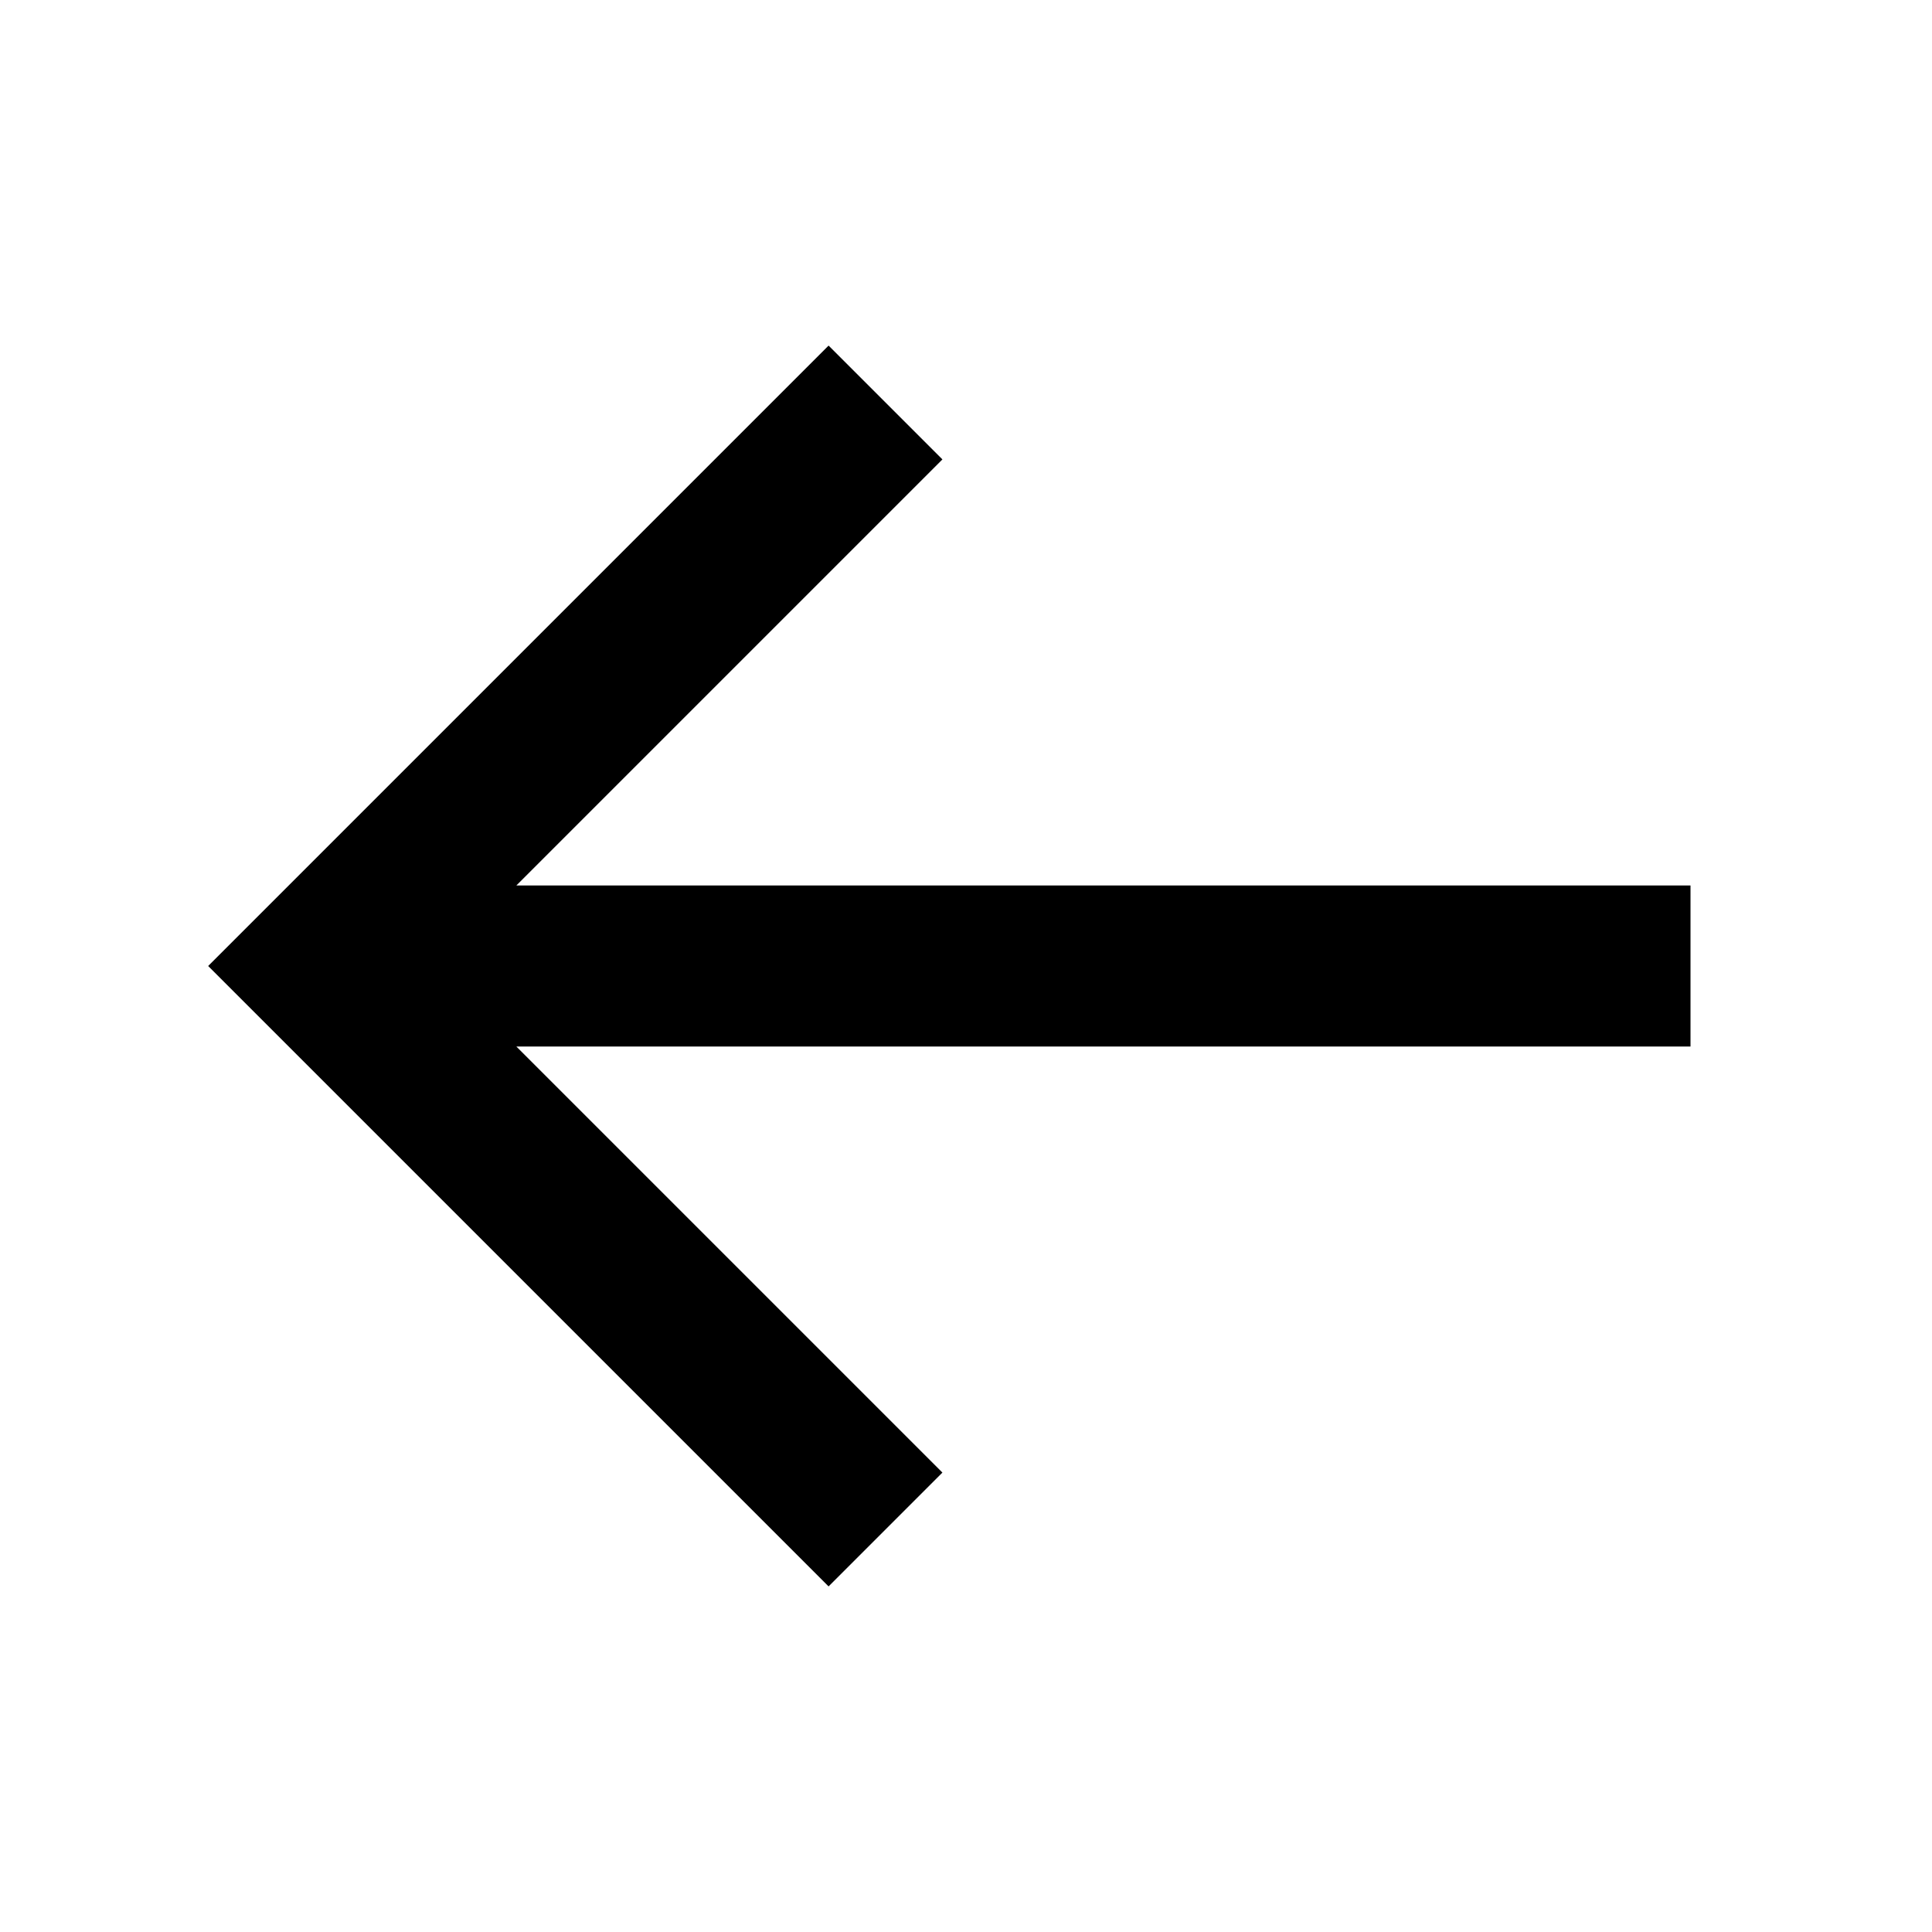
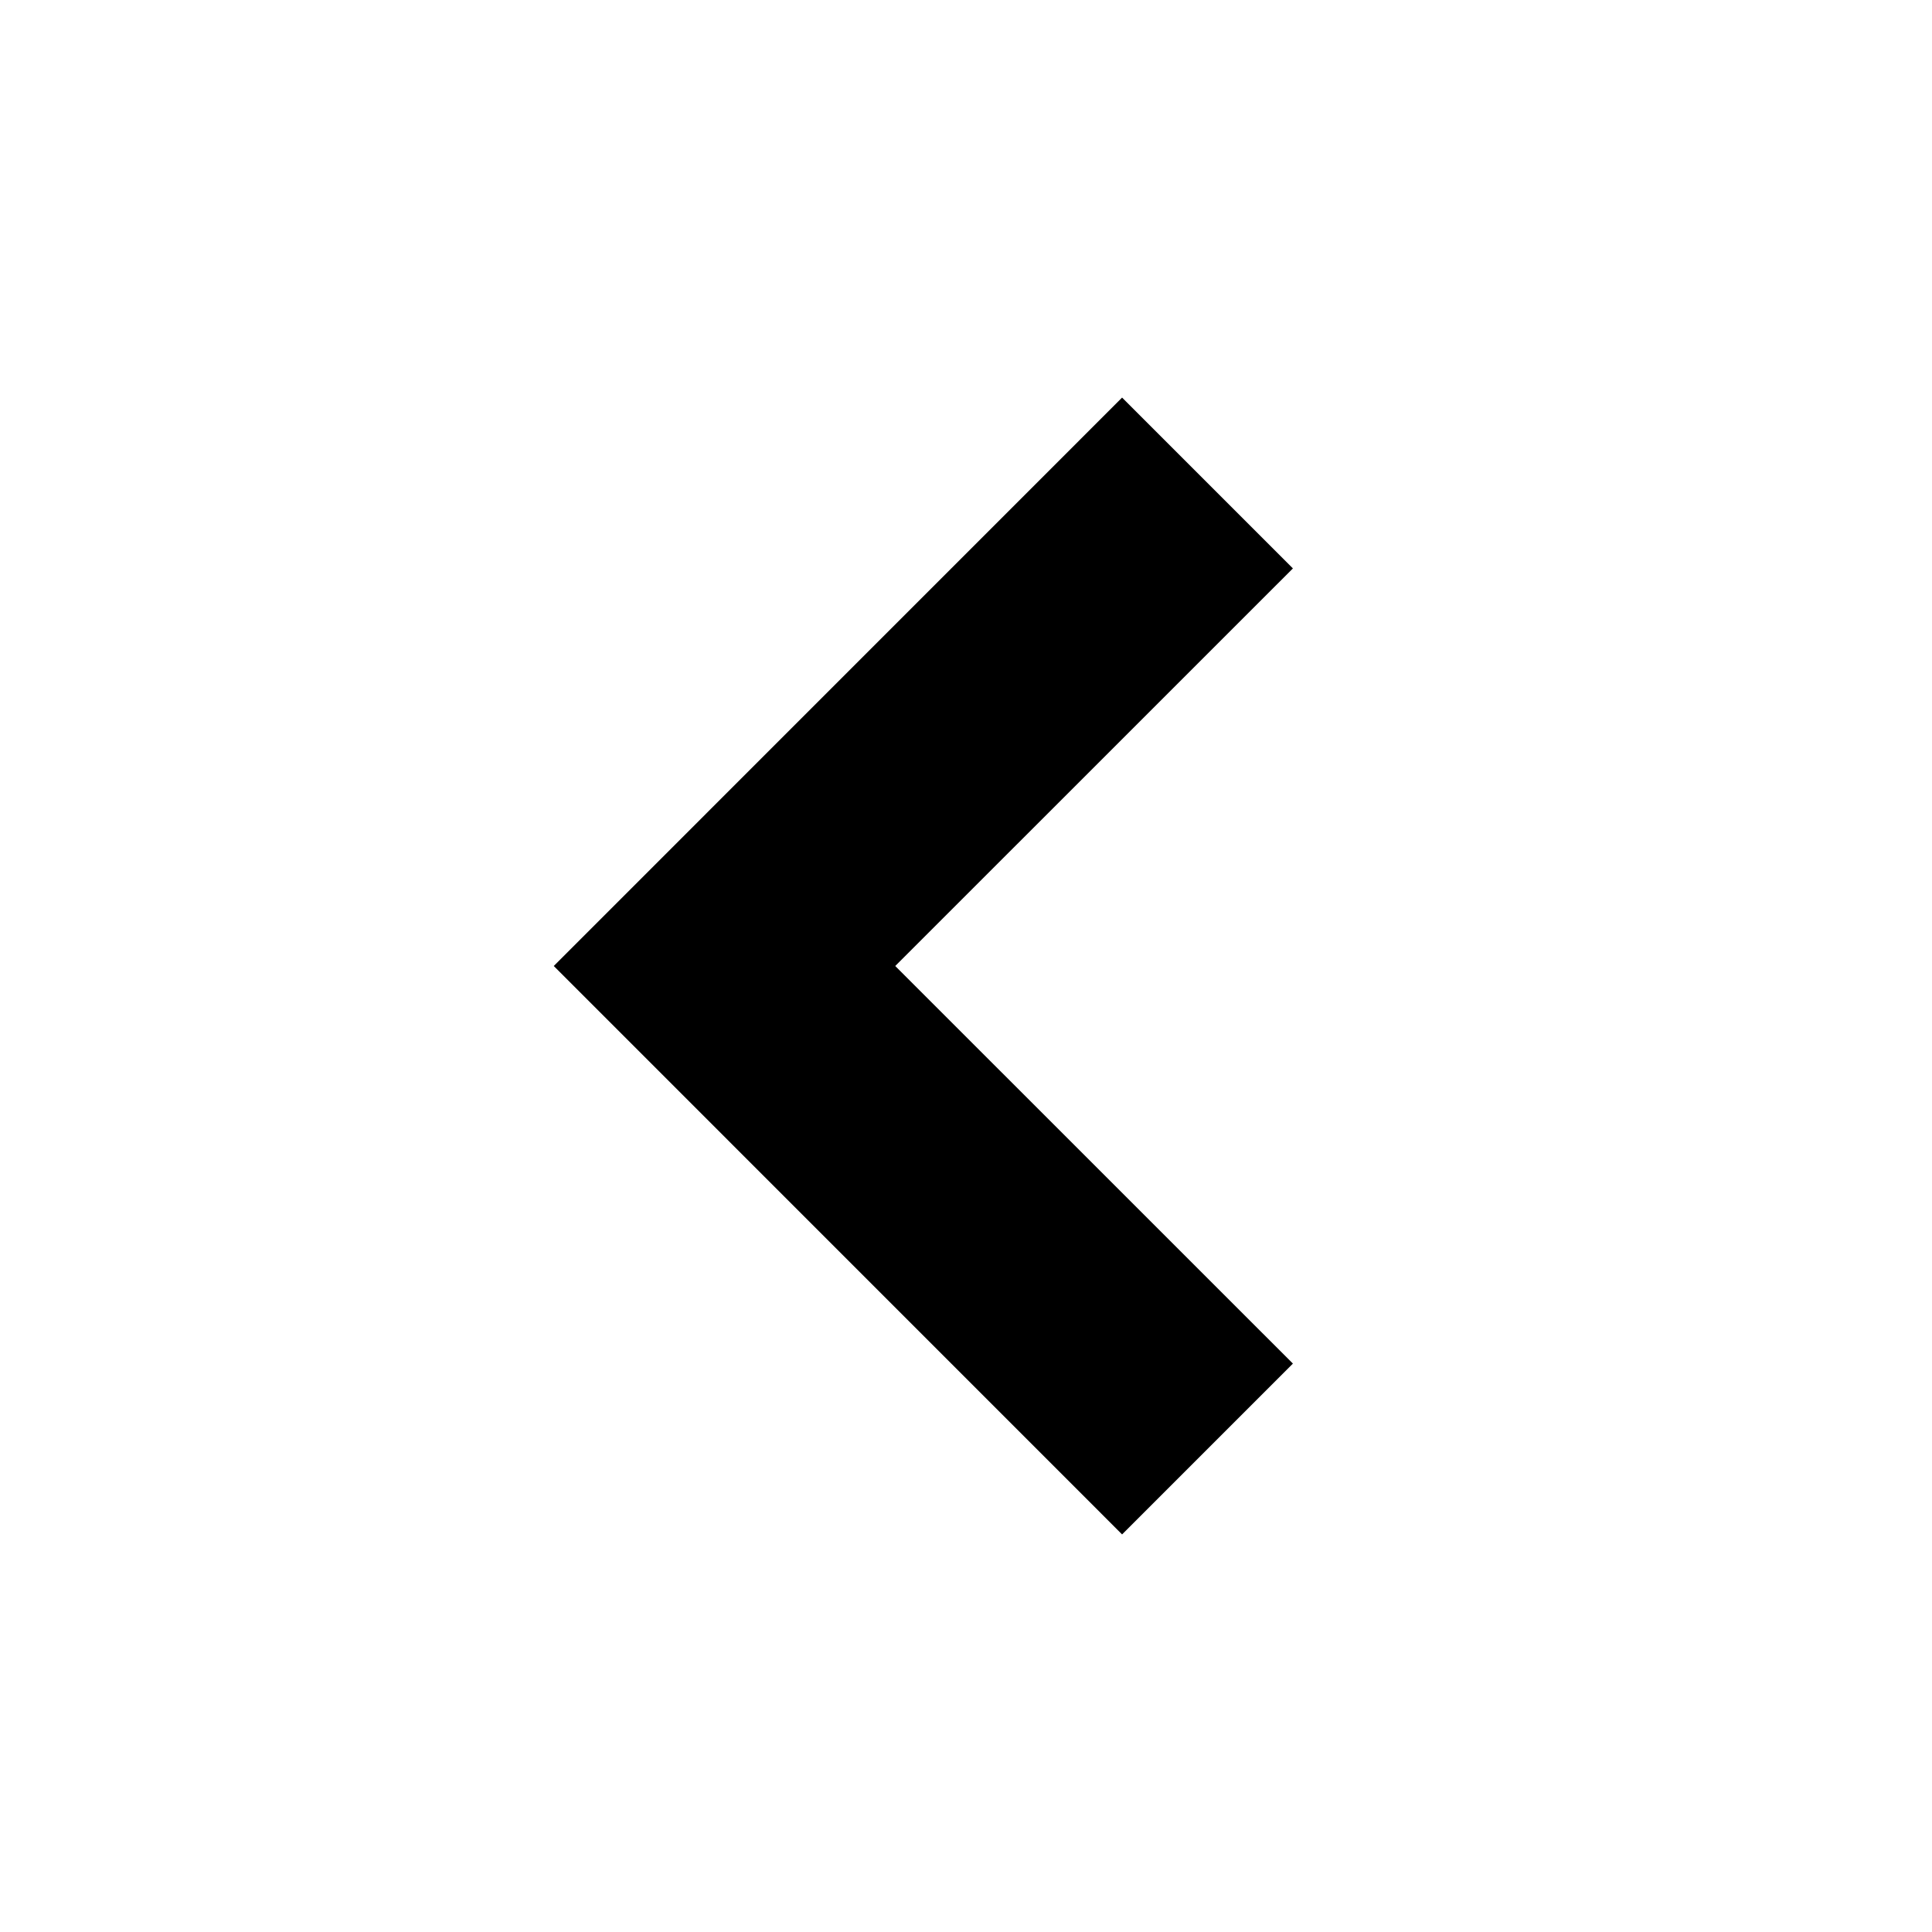
- <svg xmlns="http://www.w3.org/2000/svg" width="24" height="24" viewBox="0 0 24 24" style="fill: rgba(0, 0, 0, 1);transform: ;msFilter:;">
-   <path d="M21 11H6.414l5.293-5.293-1.414-1.414L2.586 12l7.707 7.707 1.414-1.414L6.414 13H21z" />
+ <svg xmlns="http://www.w3.org/2000/svg" width="60" height="60" viewBox="0 0 24 24" style="fill: rgba(0, 0, 0, 1);transform: ;msFilter:;">
+   <path d="M13.939 4.939 6.879 12l7.06 7.061 2.122-2.122L11.121 12l4.94-4.939z" />
</svg>
